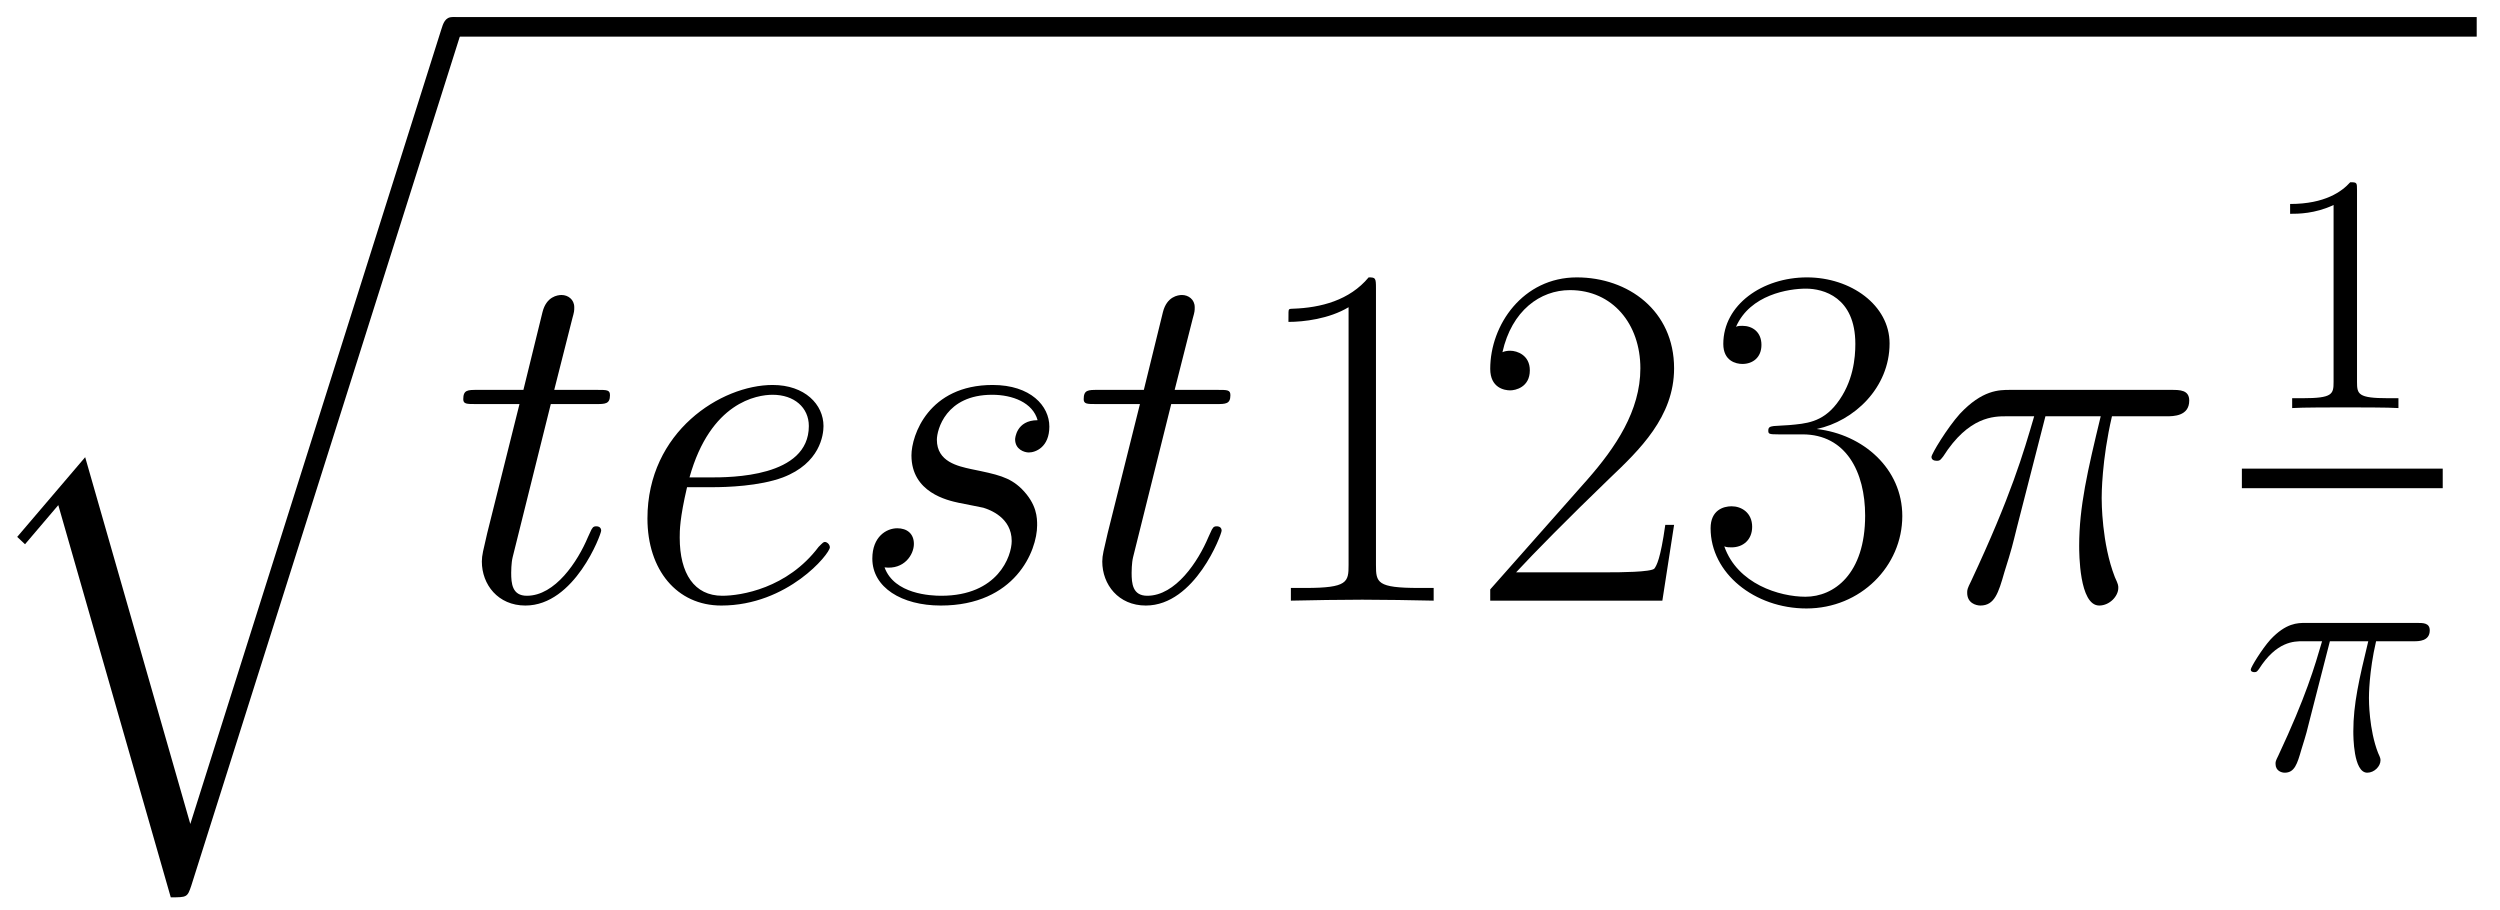
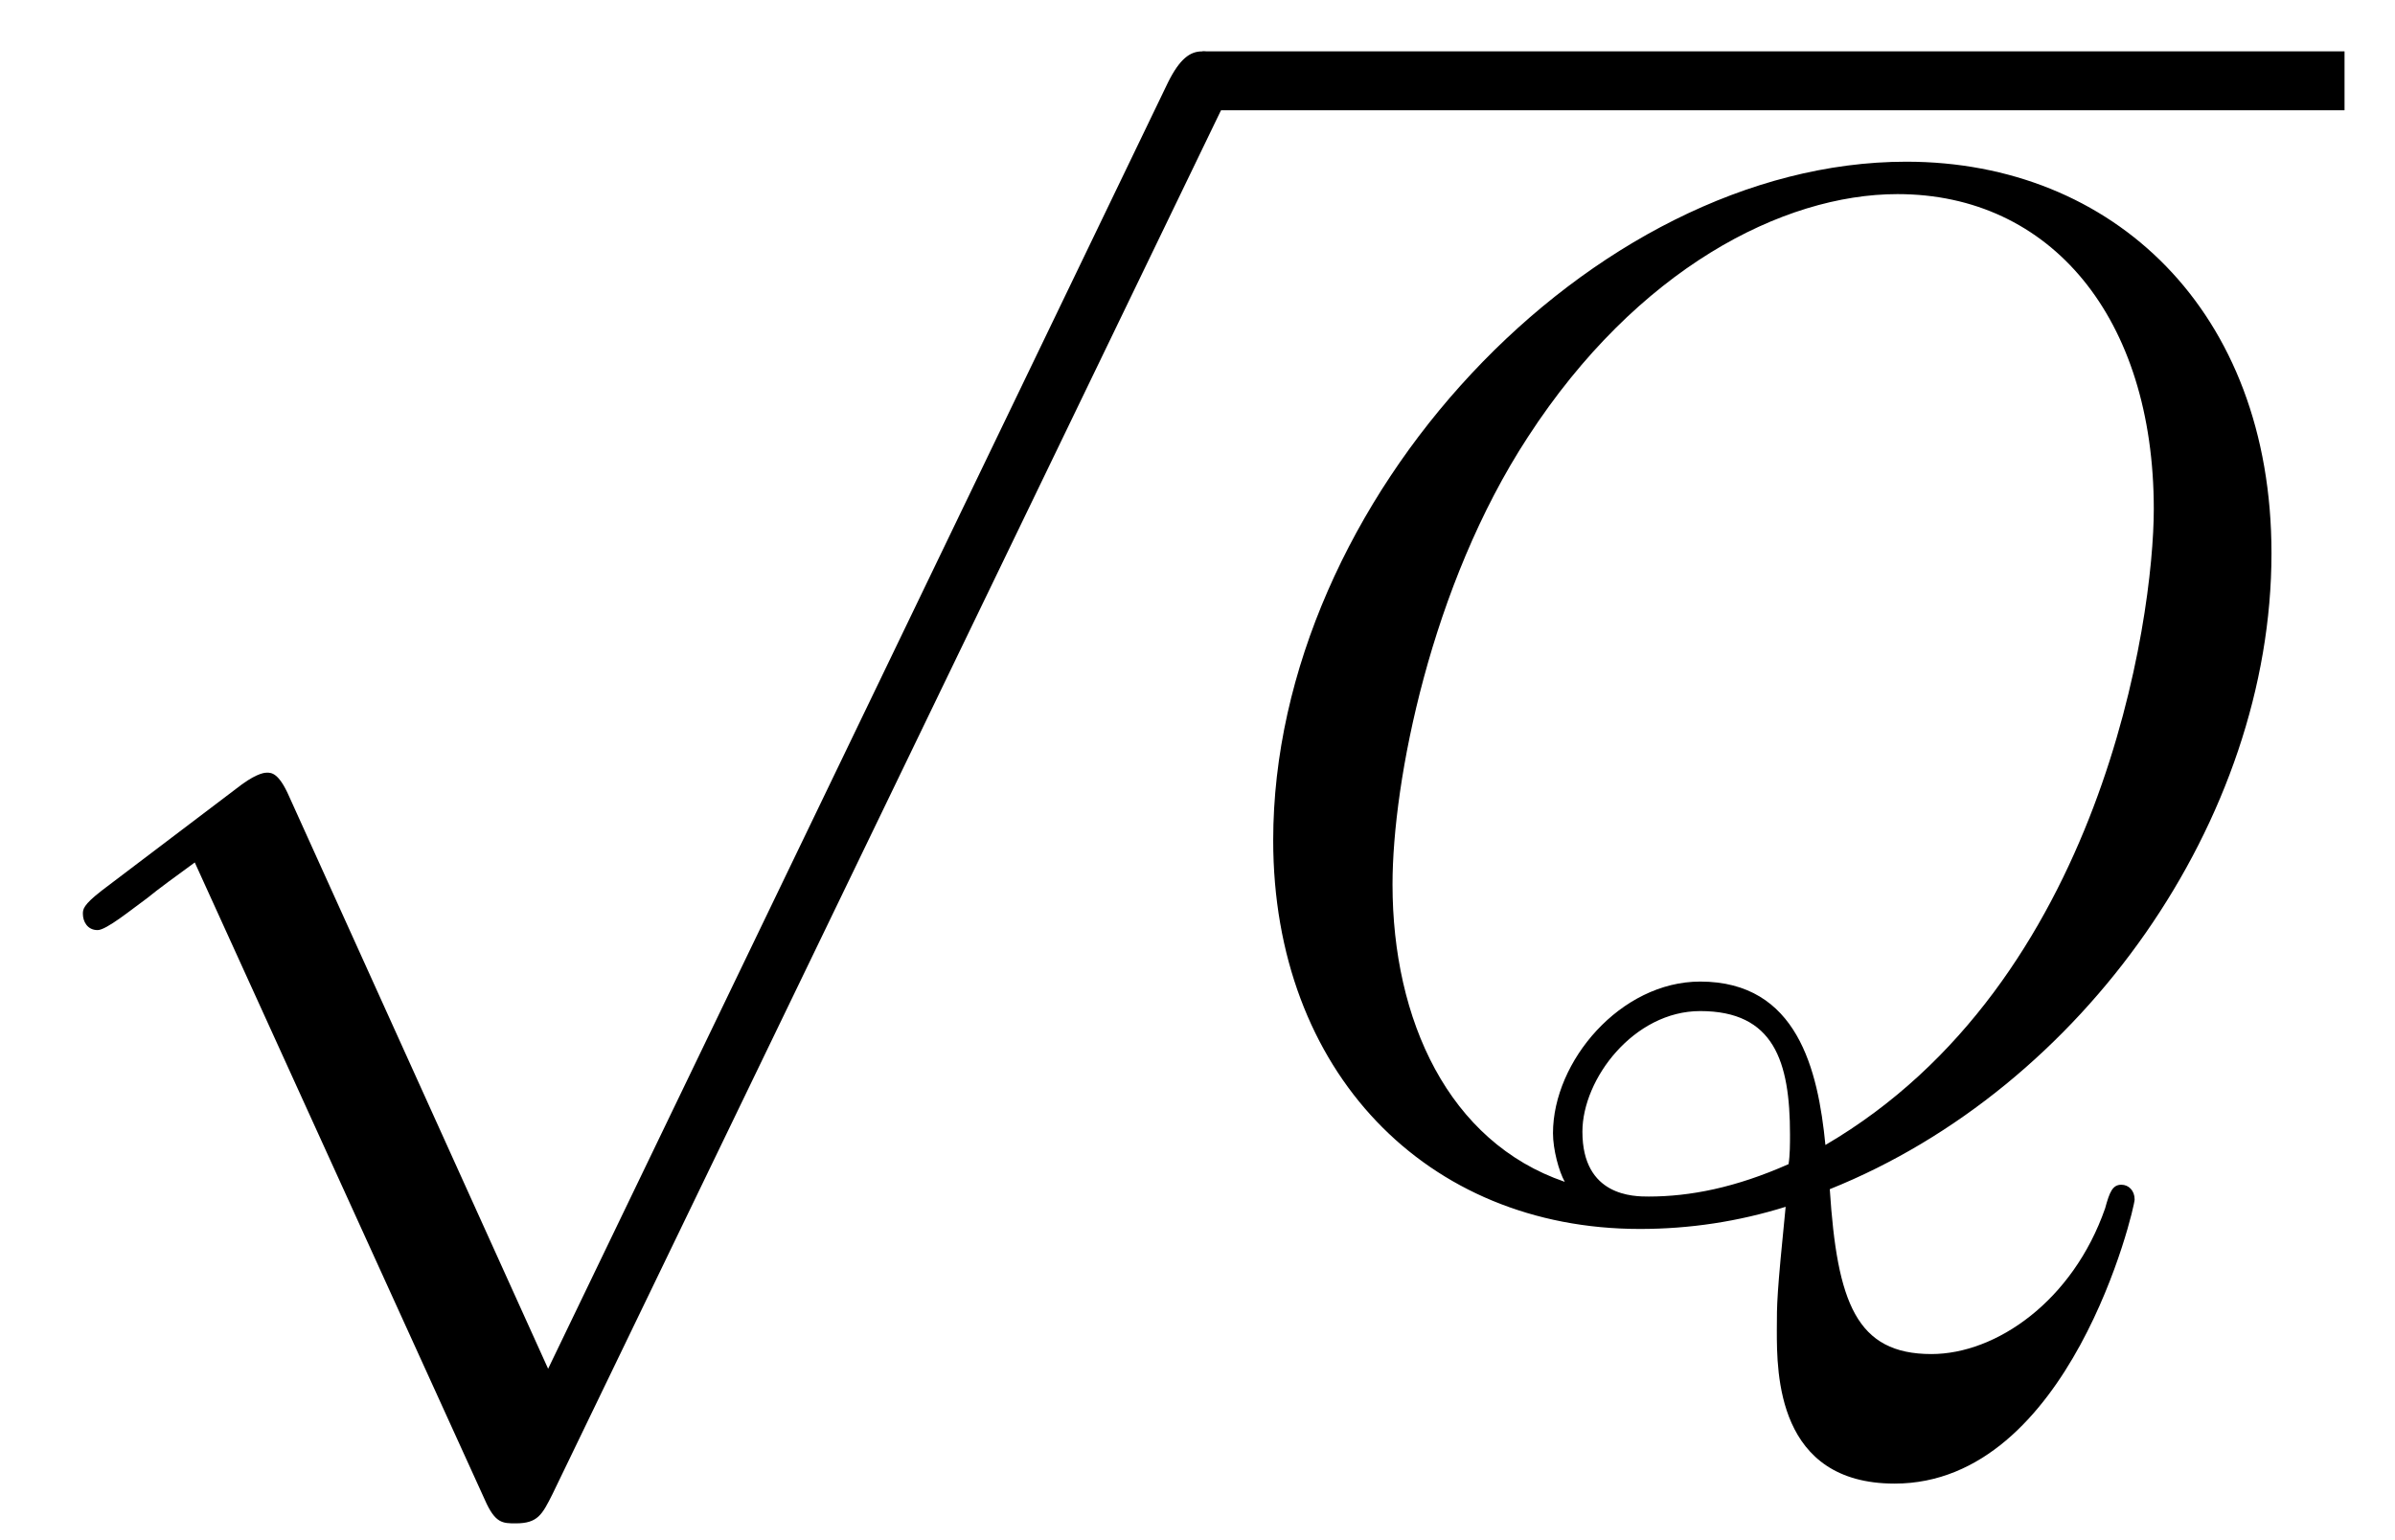
- <svg xmlns="http://www.w3.org/2000/svg" version="1.1" width="88pt" height="32pt" viewBox="0 -32 88 32">
+ <svg xmlns="http://www.w3.org/2000/svg" version="1.1" width="28pt" height="18pt" viewBox="0 -18 28 18">
  <g id="page1">
    <g transform="matrix(1 0 0 -1 0 0)">
-       <path d="M6.699 2.996L2.998 15.907L.605 13.101L.881 12.843L2.052 14.22L6.011 .414C6.579 .414 6.596 .414 6.734 .827L16.185 30.711C16.271 30.969 16.271 31.038 16.271 31.055C16.271 31.245 16.133 31.399 15.926 31.399C15.668 31.399 15.599 31.176 15.53 30.952L6.699 2.996Z" />
-       <path d="M15.93 31.055H87.18" stroke="#000" fill="none" stroke-width=".689" stroke-miterlimit="10" />
-       <path d="M19.388 17.777H20.972C21.299 17.777 21.471 17.777 21.471 18.087C21.471 18.276 21.368 18.276 21.023 18.276H19.509L20.146 20.79C20.214 21.031 20.214 21.065 20.214 21.186C20.214 21.461 19.991 21.616 19.767 21.616C19.629 21.616 19.233 21.564 19.096 21.014L18.424 18.276H16.806C16.462 18.276 16.307 18.276 16.307 17.949C16.307 17.777 16.427 17.777 16.754 17.777H18.286L17.15 13.233C17.012 12.63 16.961 12.458 16.961 12.234C16.961 11.425 17.529 10.685 18.493 10.685C20.231 10.685 21.161 13.198 21.161 13.319C21.161 13.422 21.092 13.474 20.989 13.474C20.955 13.474 20.886 13.474 20.851 13.405C20.834 13.388 20.817 13.37 20.696 13.095C20.335 12.234 19.543 11.029 18.545 11.029C18.028 11.029 17.994 11.459 17.994 11.838C17.994 11.855 17.994 12.183 18.046 12.389L19.388 17.777ZM25.097 14.851C25.562 14.851 26.732 14.885 27.558 15.195C28.867 15.694 28.987 16.693 28.987 17.003C28.987 17.76 28.333 18.449 27.197 18.449C25.389 18.449 22.79 16.813 22.79 13.749C22.79 11.941 23.823 10.685 25.389 10.685C27.731 10.685 29.211 12.509 29.211 12.733C29.211 12.837 29.108 12.923 29.039 12.923C28.987 12.923 28.97 12.905 28.815 12.75C27.713 11.287 26.078 11.029 25.424 11.029C24.443 11.029 23.926 11.804 23.926 13.078C23.926 13.319 23.926 13.749 24.184 14.851H25.097ZM24.27 15.195C25.011 17.846 26.646 18.104 27.197 18.104C27.954 18.104 28.471 17.657 28.471 17.003C28.471 15.195 25.716 15.195 24.994 15.195H24.27ZM33.753 14.3C34.045 14.248 34.51 14.145 34.613 14.128C34.837 14.059 35.612 13.784 35.612 12.957C35.612 12.424 35.13 11.029 33.133 11.029C32.772 11.029 31.48 11.081 31.136 12.028C31.825 11.941 32.169 12.475 32.169 12.854C32.169 13.215 31.928 13.405 31.584 13.405C31.205 13.405 30.706 13.112 30.706 12.337C30.706 11.322 31.739 10.685 33.115 10.685C35.732 10.685 36.507 12.613 36.507 13.508C36.507 13.766 36.507 14.248 35.956 14.799C35.526 15.212 35.112 15.298 34.183 15.488C33.718 15.591 32.978 15.746 32.978 16.52C32.978 16.865 33.288 18.104 34.923 18.104C35.646 18.104 36.352 17.829 36.524 17.209C35.767 17.209 35.732 16.555 35.732 16.538C35.732 16.176 36.059 16.073 36.214 16.073C36.455 16.073 36.937 16.262 36.937 16.985C36.937 17.708 36.283 18.449 34.941 18.449C32.685 18.449 32.083 16.675 32.083 15.97C32.083 14.661 33.357 14.386 33.753 14.3ZM41.227 17.777H42.811C43.138 17.777 43.31 17.777 43.31 18.087C43.31 18.276 43.207 18.276 42.863 18.276H41.348L41.985 20.79C42.054 21.031 42.054 21.065 42.054 21.186C42.054 21.461 41.83 21.616 41.606 21.616C41.468 21.616 41.073 21.564 40.935 21.014L40.263 18.276H38.645C38.301 18.276 38.146 18.276 38.146 17.949C38.146 17.777 38.267 17.777 38.594 17.777H40.126L38.99 13.233C38.852 12.63 38.8 12.458 38.8 12.234C38.8 11.425 39.368 10.685 40.332 10.685C42.071 10.685 43.001 13.198 43.001 13.319C43.001 13.422 42.932 13.474 42.828 13.474C42.794 13.474 42.725 13.474 42.691 13.405C42.673 13.388 42.656 13.37 42.536 13.095C42.174 12.234 41.382 11.029 40.384 11.029C39.867 11.029 39.833 11.459 39.833 11.838C39.833 11.855 39.833 12.183 39.885 12.389L41.227 17.777Z" />
-       <path d="M48.434 21.857C48.434 22.218 48.417 22.236 48.176 22.236C47.504 21.427 46.489 21.168 45.525 21.134C45.473 21.134 45.387 21.134 45.37 21.099C45.353 21.065 45.353 21.031 45.353 20.669C45.886 20.669 46.782 20.773 47.47 21.186V12.114C47.47 11.511 47.436 11.304 45.955 11.304H45.439V10.857C46.265 10.874 47.126 10.891 47.952 10.891C48.778 10.891 49.639 10.874 50.465 10.857V11.304H49.949C48.468 11.304 48.434 11.494 48.434 12.114V21.857ZM58.928 13.525H58.618C58.446 12.303 58.309 12.096 58.24 11.993C58.154 11.855 56.914 11.855 56.673 11.855H53.368C53.988 12.527 55.193 13.749 56.656 15.16C57.706 16.159 58.928 17.329 58.928 19.034C58.928 21.065 57.31 22.236 55.503 22.236C53.609 22.236 52.456 20.566 52.456 19.017C52.456 18.345 52.955 18.259 53.161 18.259C53.334 18.259 53.85 18.362 53.85 18.965C53.85 19.499 53.402 19.654 53.161 19.654C53.058 19.654 52.955 19.636 52.886 19.602C53.213 21.065 54.212 21.788 55.262 21.788C56.759 21.788 57.741 20.6 57.741 19.034C57.741 17.536 56.863 16.245 55.882 15.126L52.456 11.253V10.857H58.515L58.928 13.525ZM63.449 16.71C64.981 16.71 65.653 15.384 65.653 13.852C65.653 11.787 64.551 10.995 63.553 10.995C62.64 10.995 61.16 11.442 60.695 12.768C60.781 12.733 60.867 12.733 60.953 12.733C61.366 12.733 61.676 13.009 61.676 13.456C61.676 13.955 61.297 14.179 60.953 14.179C60.66 14.179 60.213 14.042 60.213 13.405C60.213 11.821 61.762 10.582 63.587 10.582C65.498 10.582 66.961 12.079 66.961 13.835C66.961 15.505 65.584 16.71 63.948 16.899C65.257 17.175 66.513 18.345 66.513 19.912C66.513 21.255 65.154 22.236 63.604 22.236C62.038 22.236 60.66 21.272 60.66 19.894C60.66 19.292 61.108 19.189 61.332 19.189C61.693 19.189 62.003 19.413 62.003 19.86S61.693 20.531 61.332 20.531C61.263 20.531 61.177 20.531 61.108 20.497C61.607 21.633 62.967 21.84 63.57 21.84S65.308 21.547 65.308 19.894C65.308 19.413 65.24 18.552 64.654 17.794C64.138 17.123 63.553 17.089 62.984 17.037C62.898 17.037 62.502 17.003 62.434 17.003C62.313 16.985 62.244 16.968 62.244 16.848C62.244 16.727 62.261 16.71 62.606 16.71H63.449Z" />
-       <path d="M71.999 17.347H73.945C73.48 15.419 73.187 14.162 73.187 12.785C73.187 12.544 73.187 10.685 73.893 10.685C74.255 10.685 74.564 11.012 74.564 11.304C74.564 11.391 74.564 11.425 74.444 11.683C73.979 12.871 73.979 14.351 73.979 14.472C73.979 14.575 73.979 15.798 74.341 17.347H76.269C76.493 17.347 77.061 17.347 77.061 17.898C77.061 18.276 76.733 18.276 76.423 18.276H70.76C70.364 18.276 69.779 18.276 68.987 17.433C68.539 16.934 67.988 16.021 67.988 15.918C67.988 15.815 68.075 15.78 68.178 15.78C68.298 15.78 68.316 15.832 68.402 15.935C69.297 17.347 70.192 17.347 70.622 17.347H71.603C71.225 16.056 70.794 14.558 69.383 11.545C69.245 11.27 69.245 11.236 69.245 11.132C69.245 10.771 69.555 10.685 69.71 10.685C70.209 10.685 70.347 11.132 70.553 11.855C70.829 12.733 70.829 12.768 71.001 13.456L71.999 17.347Z" />
-       <path d="M82.967 25.299C82.967 25.574 82.967 25.585 82.728 25.585C82.441 25.263 81.843 24.82 80.612 24.82V24.474C80.887 24.474 81.484 24.474 82.142 24.784V18.556C82.142 18.126 82.106 17.983 81.054 17.983H80.684V17.636C81.006 17.66 82.166 17.66 82.56 17.66C82.955 17.66 84.102 17.66 84.425 17.636V17.983H84.055C83.003 17.983 82.967 18.126 82.967 18.556V25.299Z" />
-       <path d="M78.914 15.16H85.984" stroke="#000" fill="none" stroke-width=".689" stroke-miterlimit="10" />
-       <path d="M82.012 9.428H83.363C83.04 8.089 82.837 7.216 82.837 6.26C82.837 6.093 82.837 4.801 83.327 4.801C83.578 4.801 83.793 5.029 83.793 5.232C83.793 5.292 83.793 5.315 83.709 5.495C83.387 6.32 83.387 7.348 83.387 7.431C83.387 7.503 83.387 8.352 83.638 9.428H84.977C85.132 9.428 85.527 9.428 85.527 9.81C85.527 10.073 85.299 10.073 85.084 10.073H81.151C80.876 10.073 80.47 10.073 79.92 9.488C79.609 9.141 79.227 8.507 79.227 8.435C79.227 8.364 79.287 8.34 79.358 8.34C79.442 8.34 79.454 8.376 79.514 8.448C80.135 9.428 80.757 9.428 81.056 9.428H81.737C81.474 8.531 81.175 7.491 80.195 5.399C80.099 5.208 80.099 5.184 80.099 5.112C80.099 4.861 80.315 4.801 80.422 4.801C80.769 4.801 80.864 5.112 81.008 5.614C81.199 6.224 81.199 6.248 81.319 6.726L82.012 9.428Z" />
+       <path d="M6.408 1.993L3.379 8.689C3.258 8.964 3.172 8.964 3.12 8.964C3.103 8.964 3.017 8.964 2.828 8.827L1.192 7.587C.969 7.415 .969 7.364 .969 7.312C.969 7.226 1.02 7.123 1.141 7.123C1.244 7.123 1.537 7.364 1.726 7.501C1.829 7.587 2.088 7.777 2.277 7.914L5.668 .461C5.789 .185 5.875 .185 6.03 .185C6.288 .185 6.339 .288 6.46 .529L14.275 16.711C14.396 16.952 14.396 17.021 14.396 17.055C14.396 17.228 14.258 17.399 14.052 17.399C13.914 17.399 13.793 17.313 13.656 17.038L6.408 1.993Z" />
+       <path d="M14.059 17.055H27.41" stroke="#000" fill="none" stroke-width=".689" stroke-miterlimit="10" />
+       <path d="M21.392 4.093C24.353 5.281 26.556 8.414 26.556 11.53C26.556 14.37 24.697 16.109 22.287 16.109C18.604 16.109 14.885 12.15 14.885 8.173C14.885 5.47 16.676 3.628 19.172 3.628C19.757 3.628 20.325 3.715 20.876 3.887C20.773 2.854 20.773 2.768 20.773 2.441C20.773 1.942 20.773 .65 22.15 .65C24.198 .65 24.956 3.869 24.956 3.973C24.956 4.076 24.887 4.145 24.801 4.145C24.697 4.145 24.663 4.059 24.611 3.869C24.233 2.785 23.337 2.165 22.58 2.165C21.702 2.165 21.478 2.768 21.392 4.093ZM18.294 4.179C16.934 4.644 16.28 6.073 16.28 7.657C16.28 8.862 16.727 11.151 17.863 12.89C19.137 14.852 20.841 15.73 22.184 15.73C23.975 15.73 25.18 14.284 25.18 12.046C25.18 10.772 24.577 6.503 21.341 4.61C21.255 5.487 21.014 6.521 19.877 6.521C18.948 6.521 18.156 5.591 18.156 4.747C18.156 4.558 18.225 4.3 18.294 4.179ZM20.91 4.386C20.291 4.111 19.757 4.007 19.275 4.007C19.103 4.007 18.5 4.007 18.5 4.765C18.5 5.384 19.103 6.176 19.877 6.176C20.738 6.176 20.927 5.591 20.927 4.73C20.927 4.627 20.927 4.489 20.91 4.386Z" />
    </g>
  </g>
</svg>
